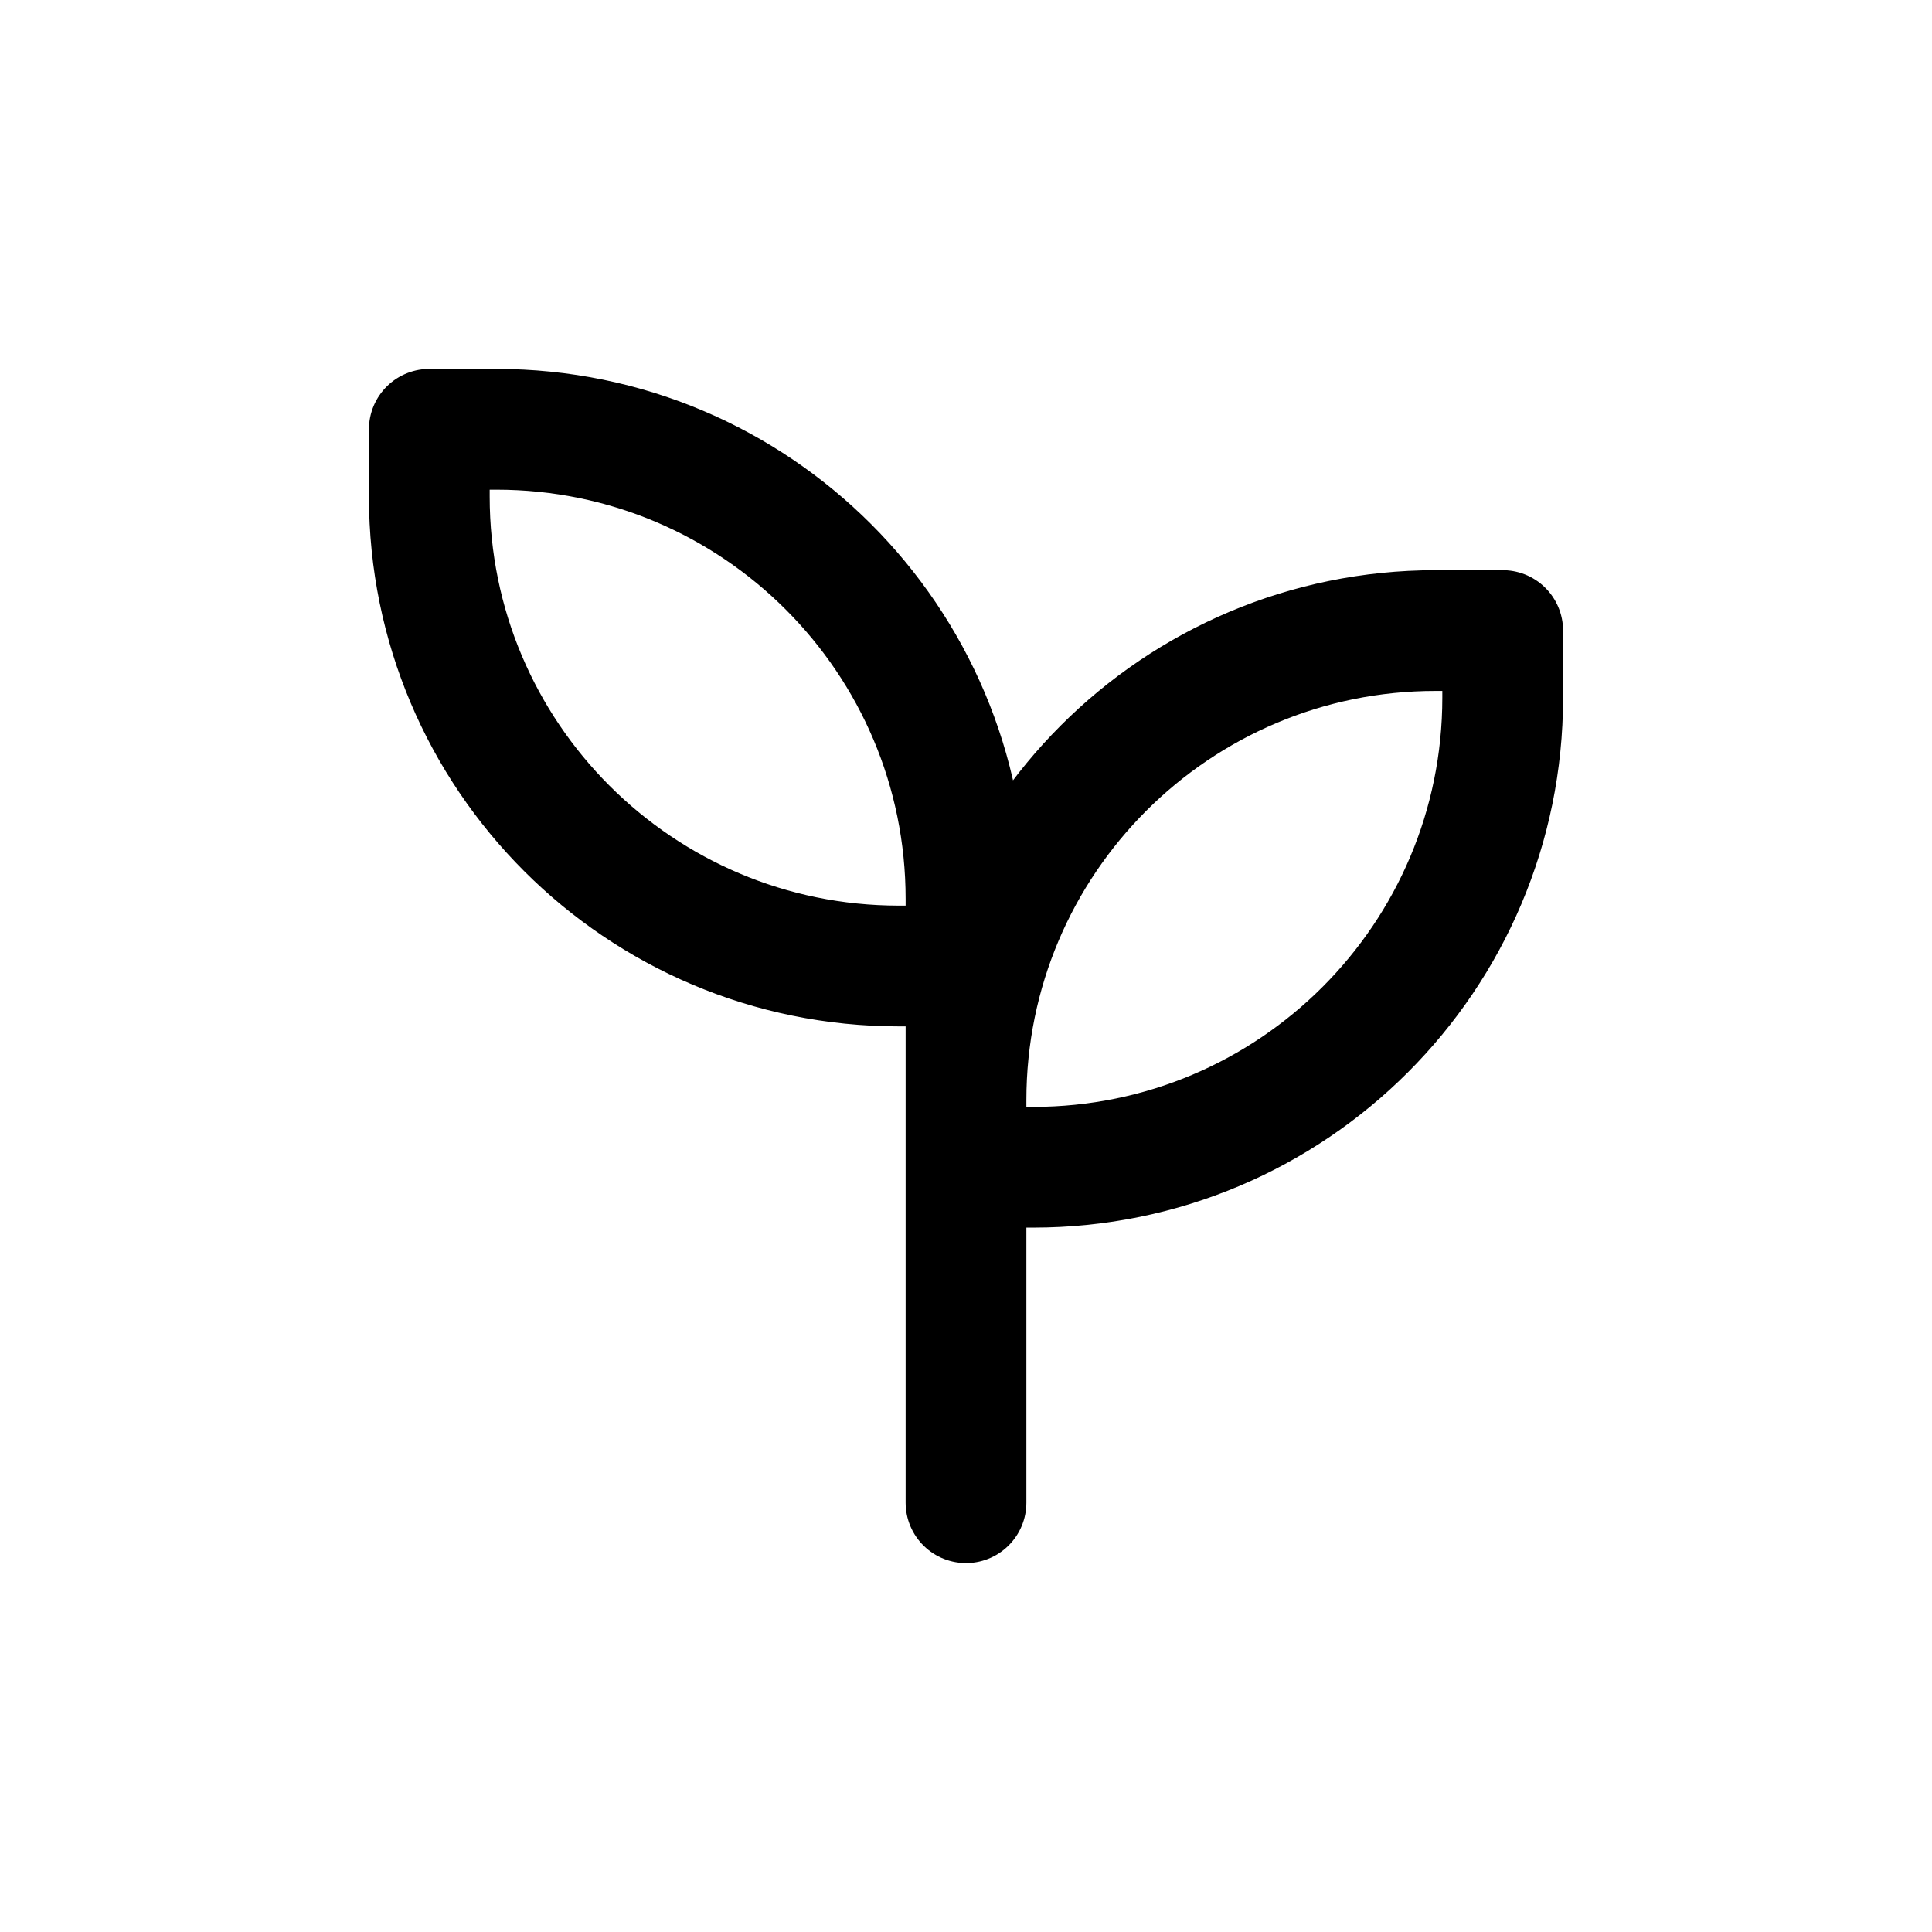
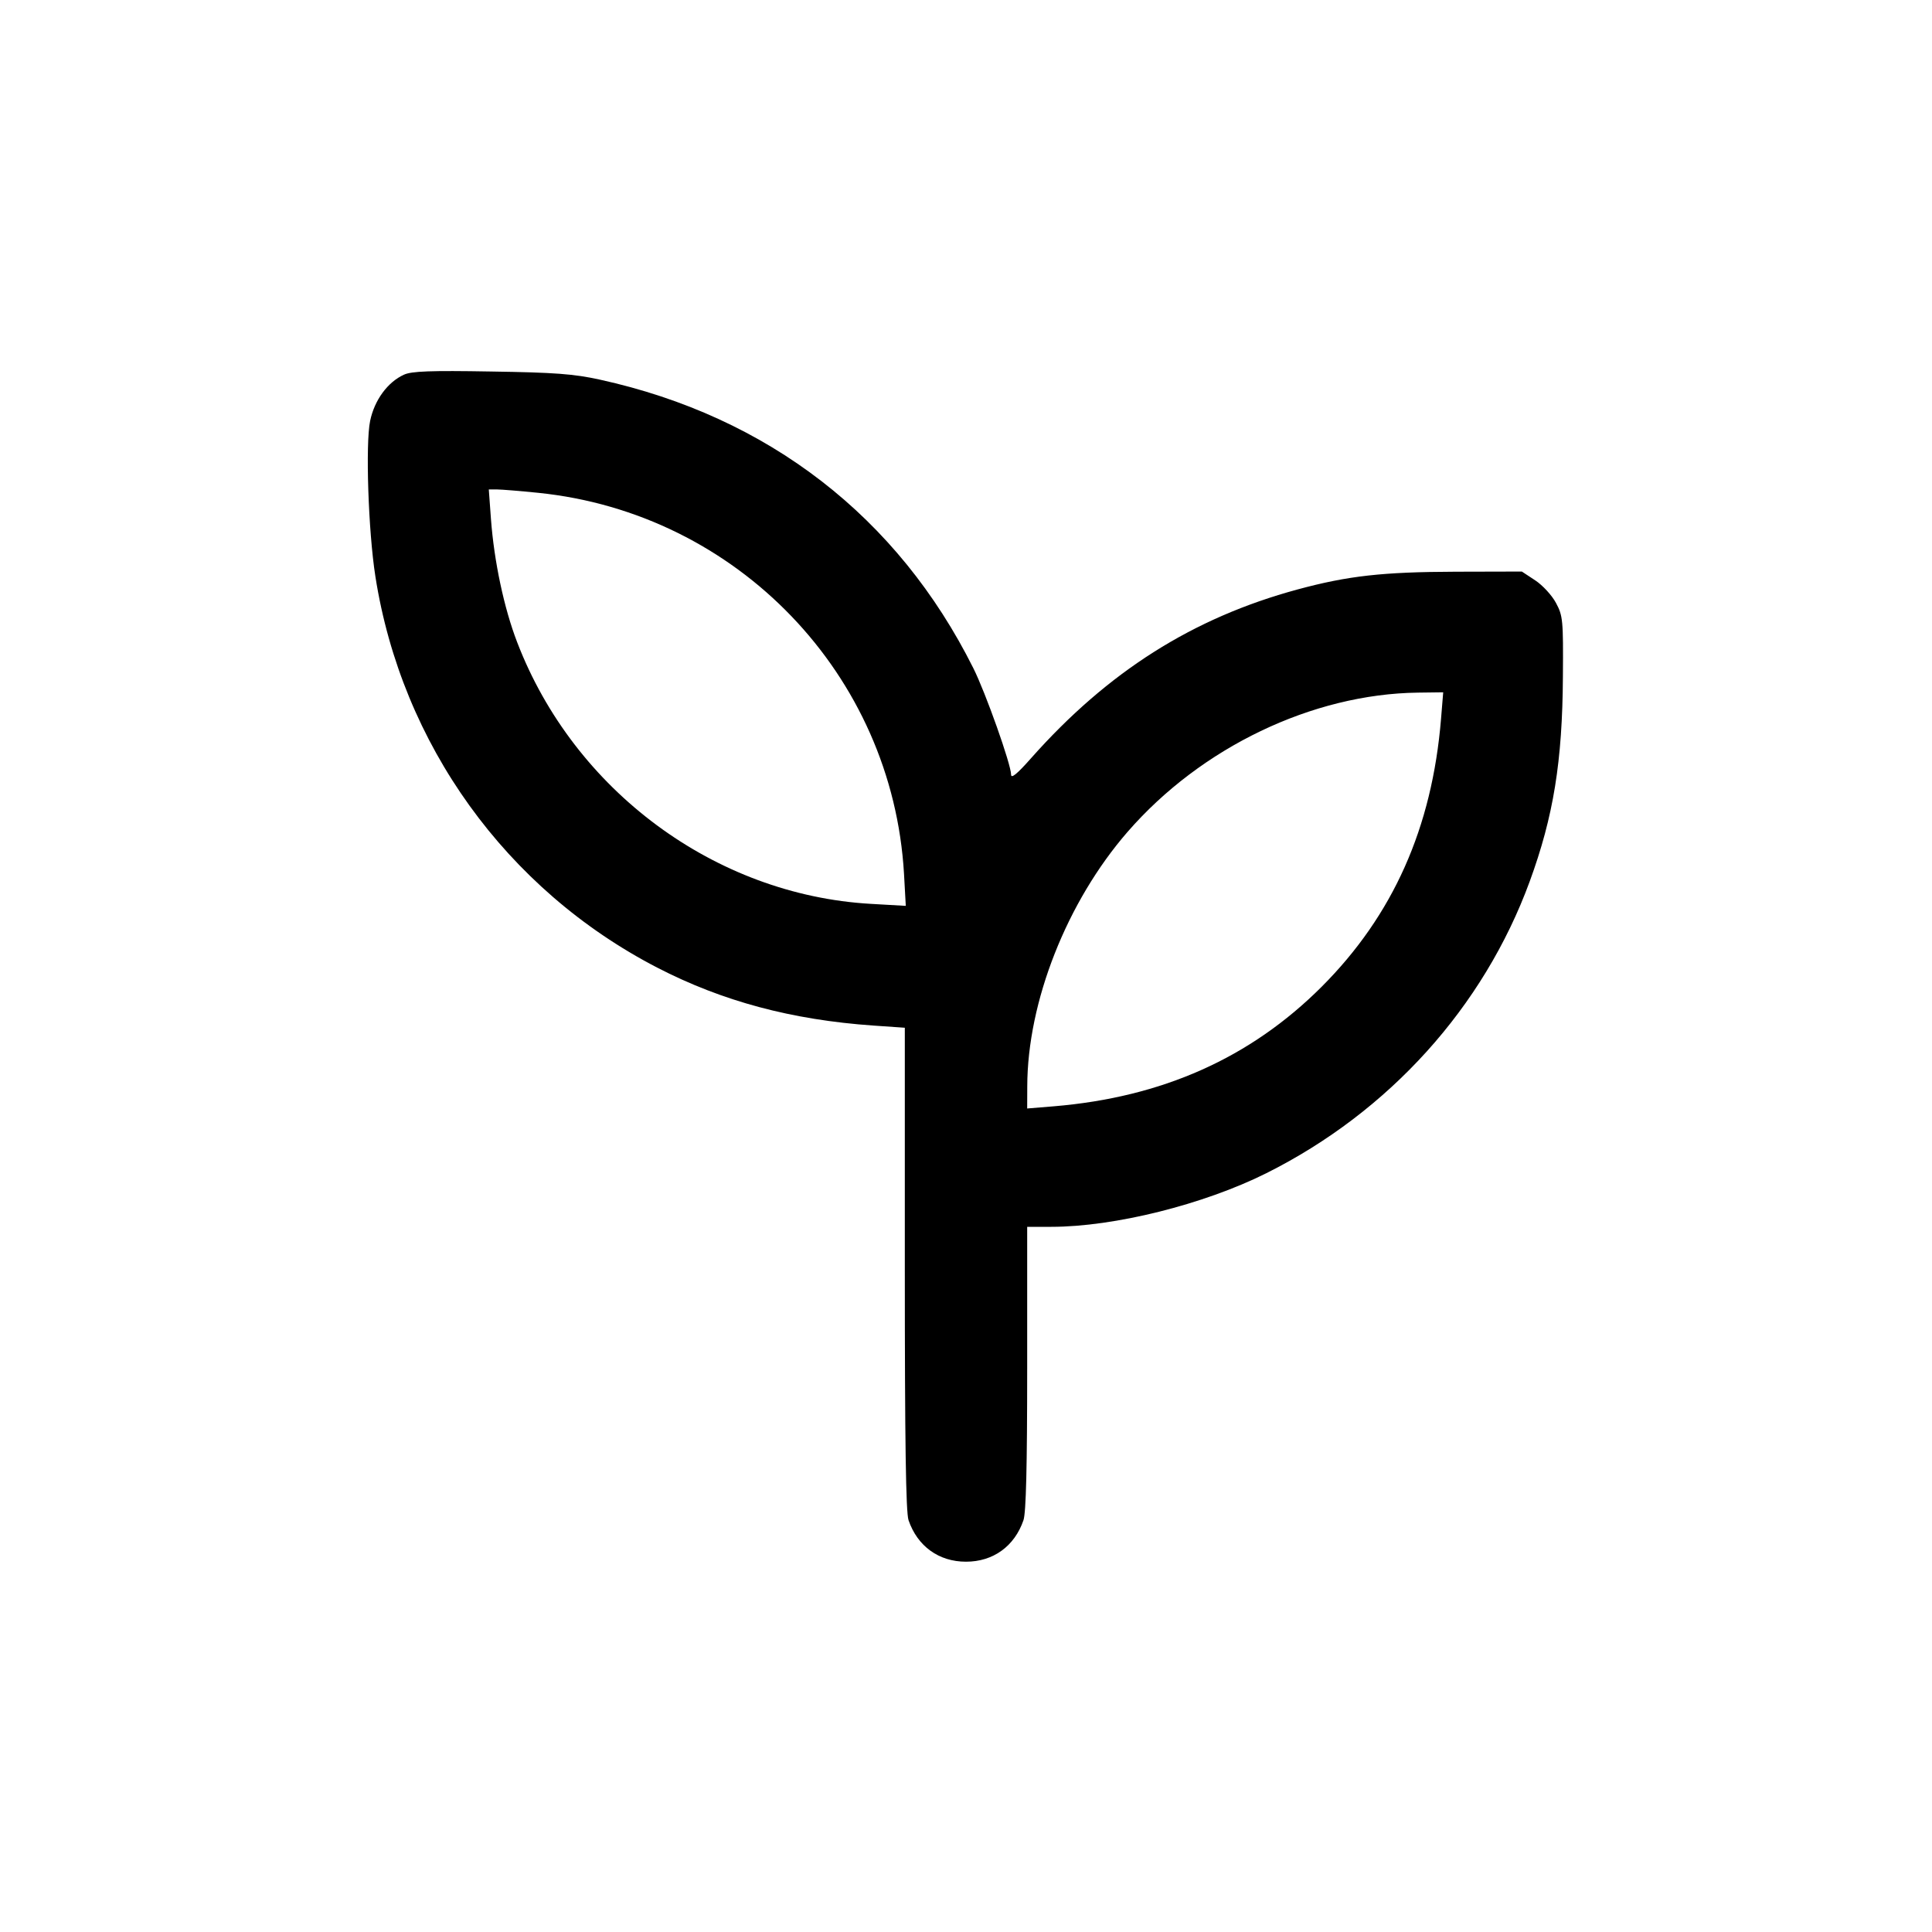
<svg xmlns="http://www.w3.org/2000/svg" width="24" height="24" viewBox="0 0 24 24" fill="none">
-   <path d="M12 12V11.167C12 7.945 9.388 5.333 6.167 5.333H5.333V6.167C5.333 9.388 7.945 12 11.167 12H12ZM12 12V13.667M12 13.667C12 10.445 14.612 7.833 17.834 7.833H18.667V8.667C18.667 11.888 16.055 14.5 12.834 14.5H12M12 13.667V14.5M12 14.5V18.667" stroke="black" stroke-width="1.5" stroke-linecap="round" stroke-linejoin="round" />
+   <path d="M5.019 4.654 C 4.816 4.746,4.652 4.969,4.598 5.228 C 4.539 5.512,4.575 6.598,4.663 7.160 C 4.989 9.245,6.289 11.050,8.164 12.020 C 8.973 12.438,9.835 12.669,10.850 12.740 L 11.240 12.767 11.240 15.758 C 11.240 17.922,11.253 18.786,11.286 18.884 C 11.397 19.208,11.662 19.400,12.000 19.400 C 12.338 19.400,12.603 19.208,12.714 18.884 C 12.746 18.789,12.760 18.220,12.760 16.994 L 12.760 15.240 13.060 15.240 C 13.843 15.240,14.952 14.963,15.731 14.574 C 17.256 13.811,18.430 12.511,19.002 10.951 C 19.298 10.143,19.409 9.457,19.415 8.401 C 19.420 7.703,19.415 7.650,19.329 7.490 C 19.279 7.396,19.164 7.271,19.072 7.210 L 18.905 7.100 18.083 7.102 C 17.172 7.105,16.746 7.153,16.120 7.322 C 14.817 7.675,13.763 8.343,12.808 9.419 C 12.634 9.616,12.560 9.676,12.560 9.622 C 12.560 9.497,12.244 8.606,12.092 8.302 C 11.152 6.420,9.541 5.175,7.452 4.716 C 7.128 4.645,6.894 4.627,6.100 4.615 C 5.346 4.602,5.114 4.611,5.019 4.654 M6.686 6.122 C 9.160 6.374,11.087 8.382,11.230 10.856 L 11.252 11.253 10.816 11.228 C 8.884 11.117,7.131 9.821,6.424 7.977 C 6.261 7.554,6.138 6.973,6.099 6.450 L 6.072 6.080 6.172 6.080 C 6.227 6.080,6.458 6.099,6.686 6.122 M17.901 8.930 C 17.790 10.283,17.305 11.370,16.418 12.258 C 15.533 13.142,14.438 13.631,13.090 13.743 L 12.760 13.770 12.761 13.495 C 12.763 12.443,13.253 11.202,14.007 10.334 C 14.920 9.284,16.302 8.621,17.614 8.604 L 17.928 8.600 17.901 8.930 " stroke="none" fill-rule="evenodd" fill="black" />
</svg>
